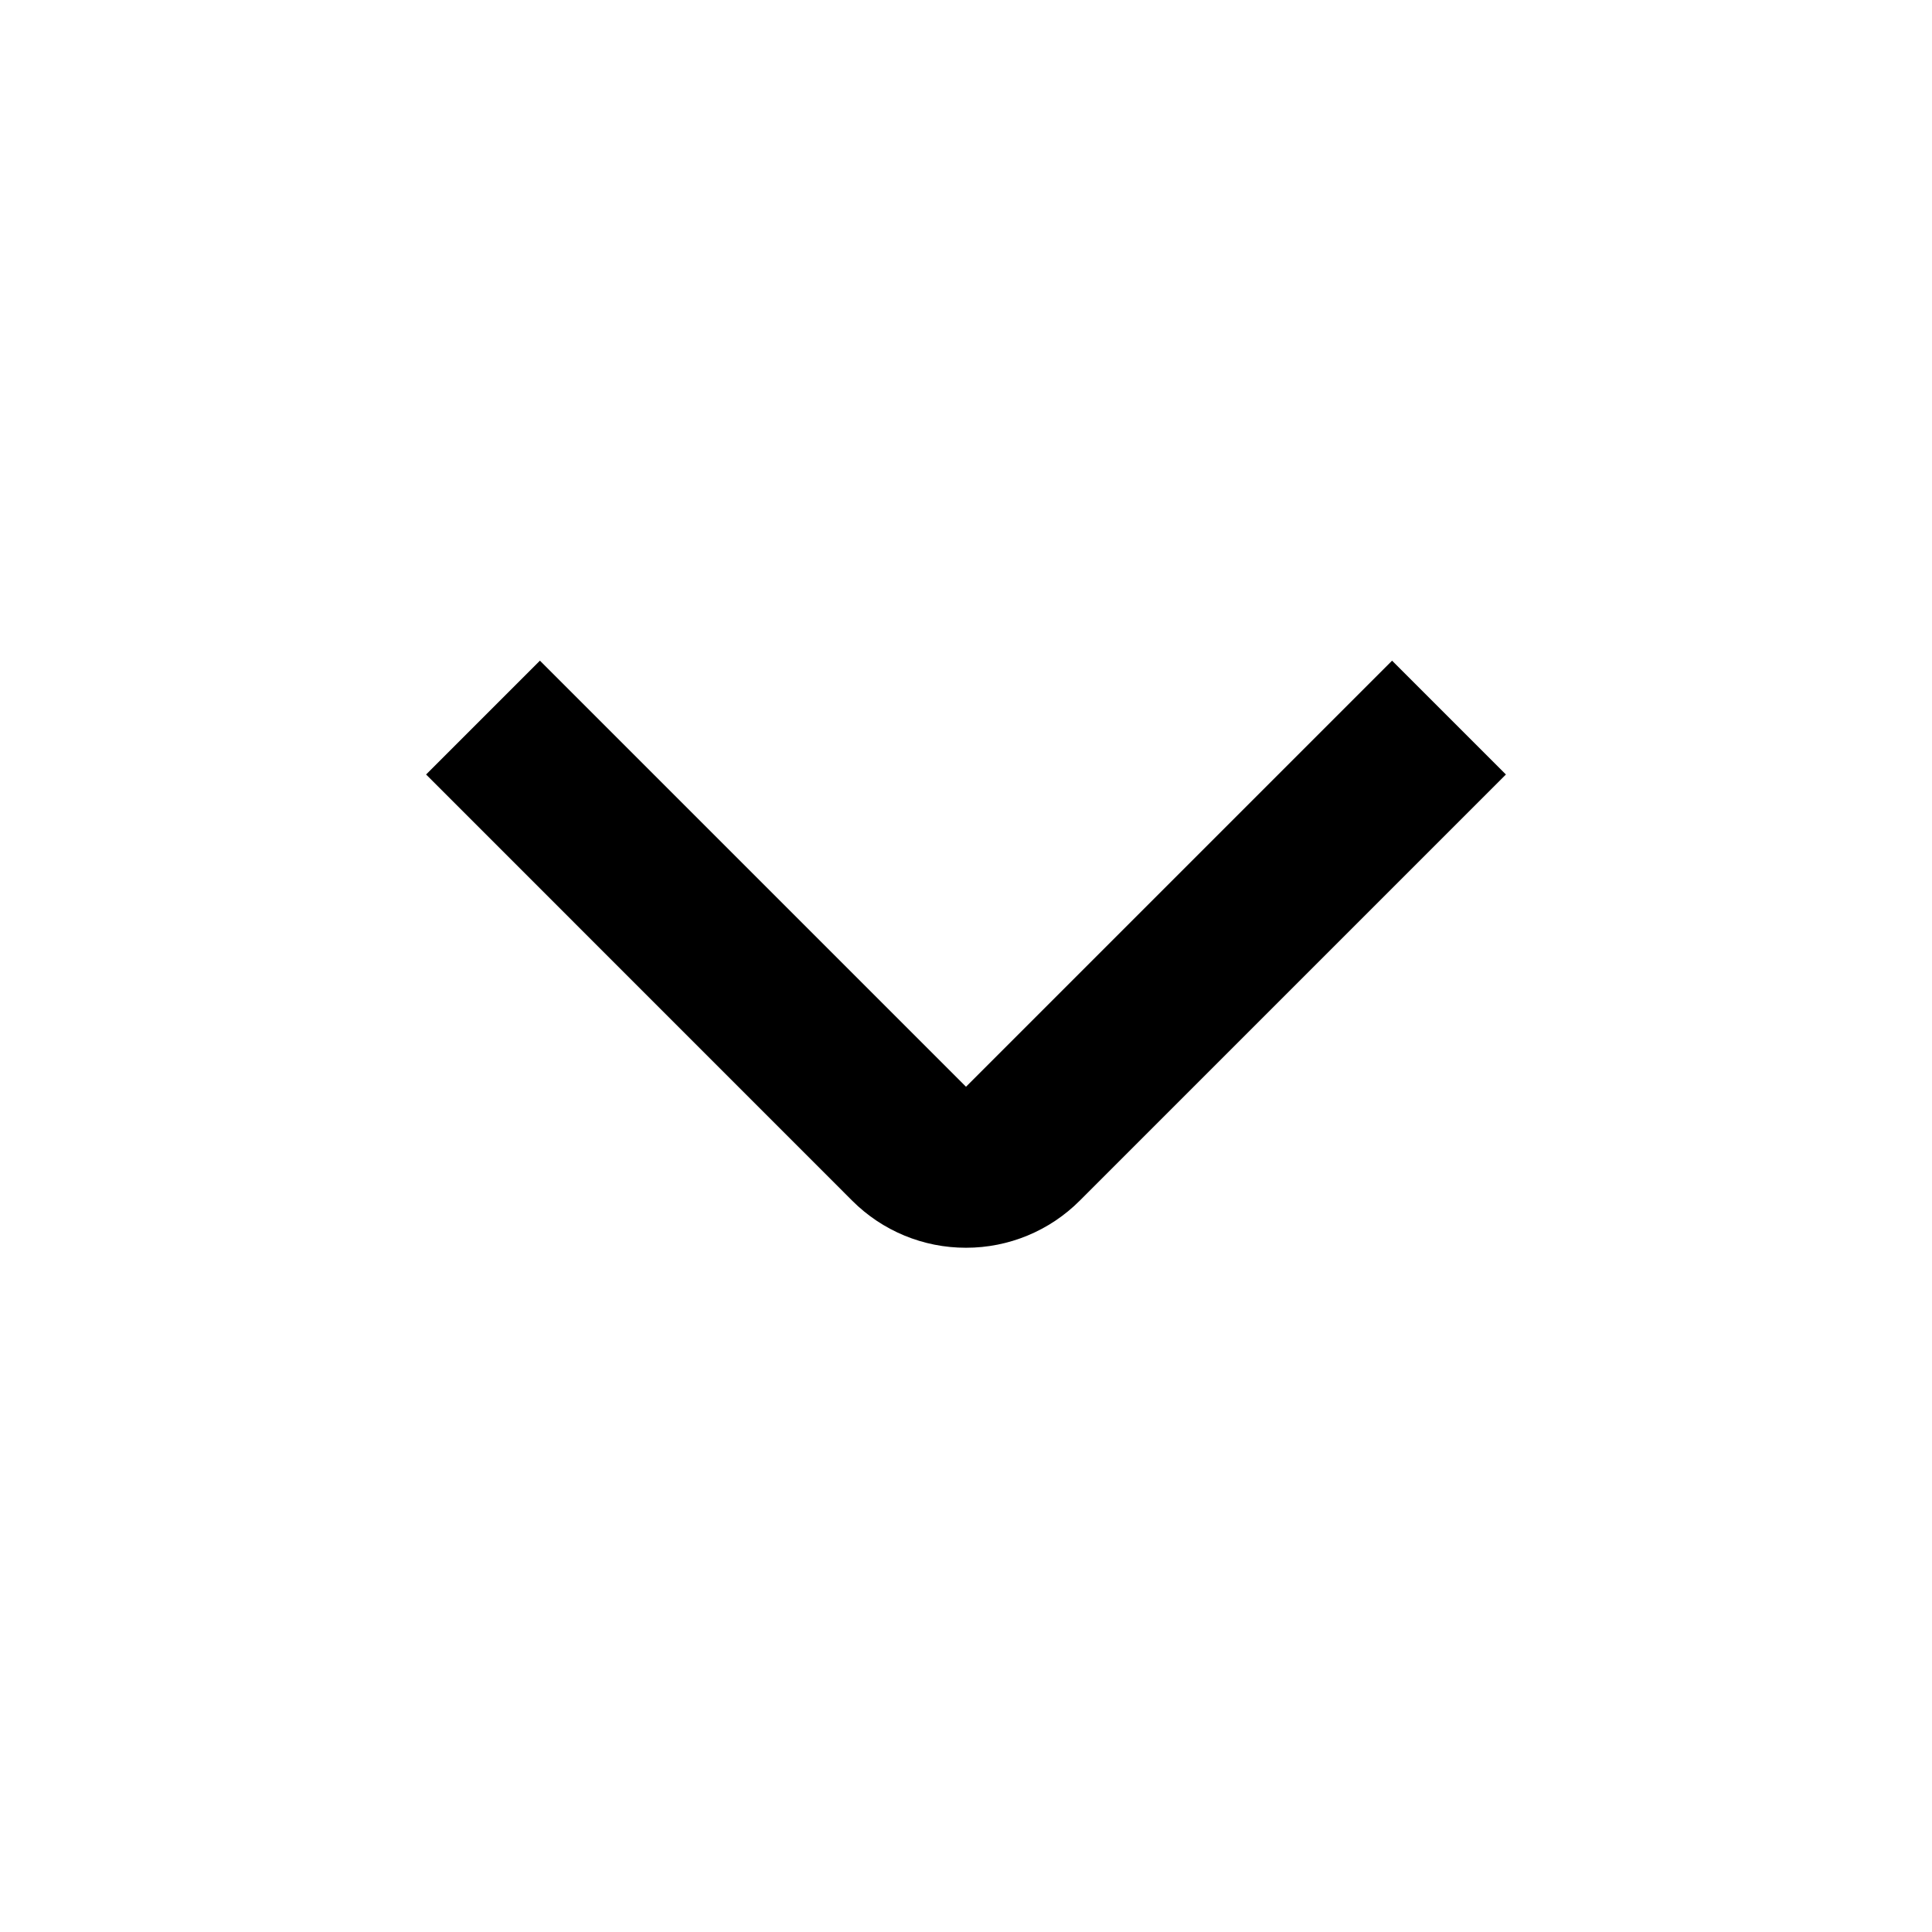
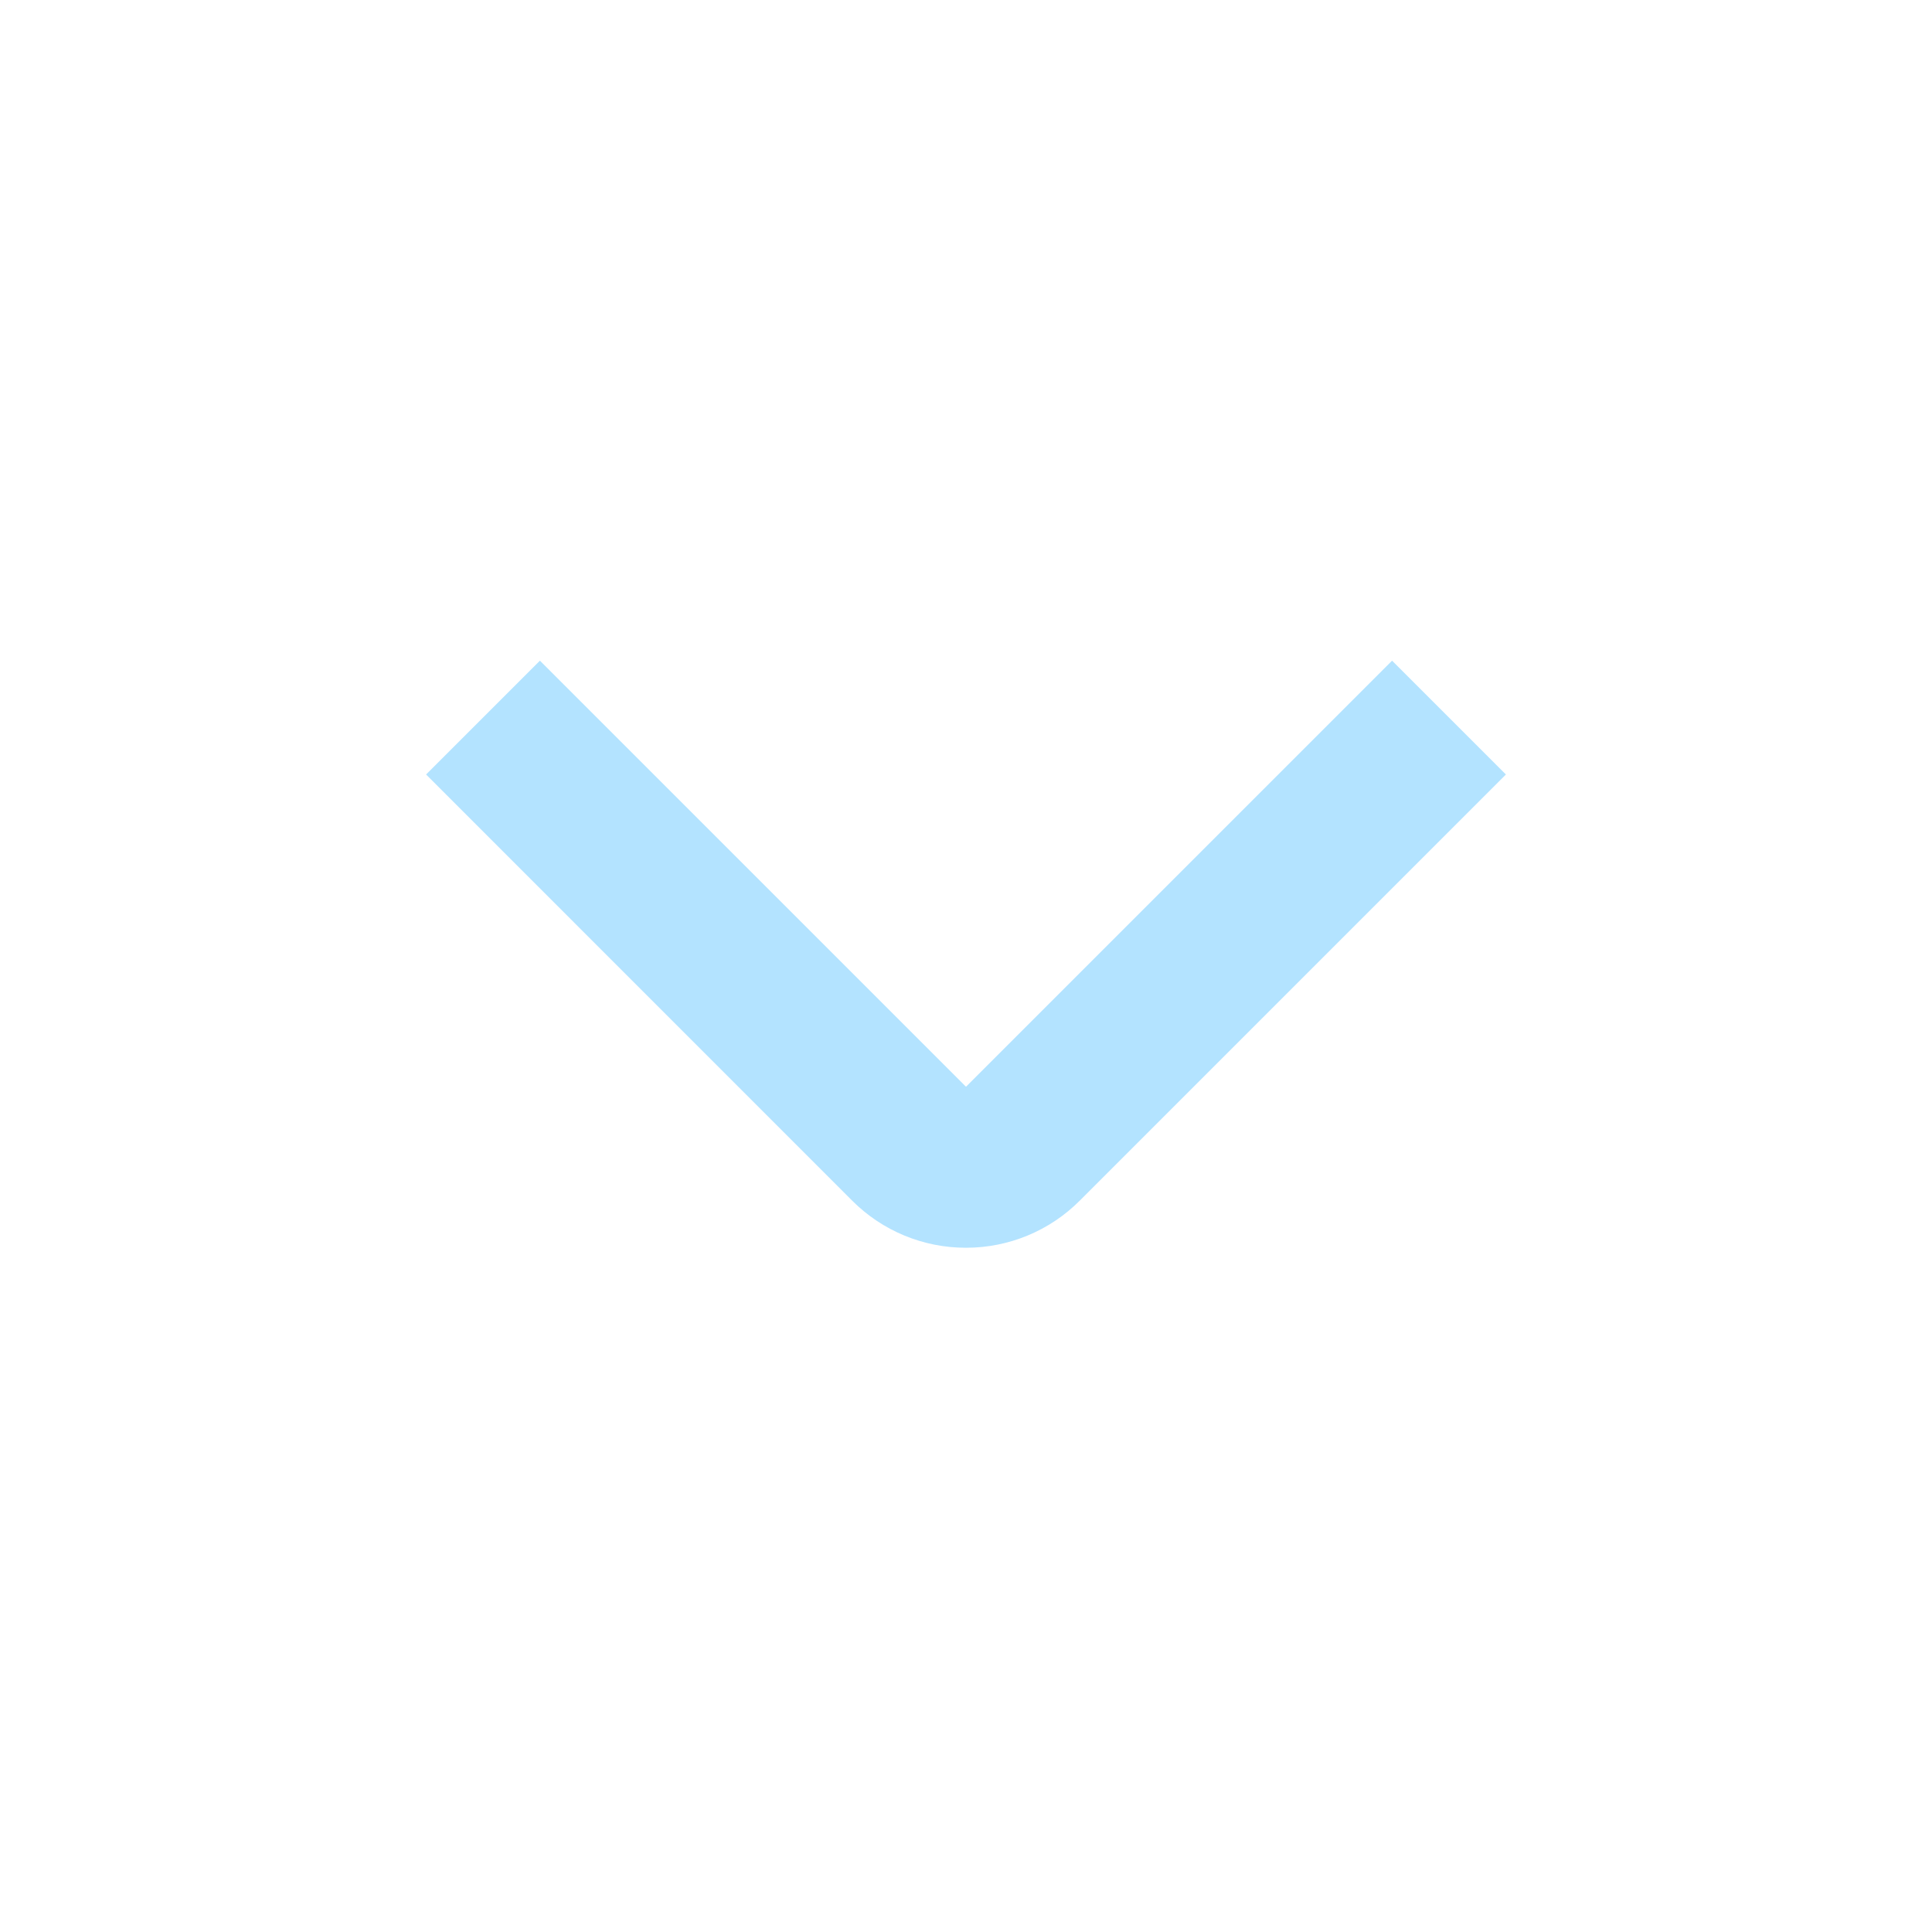
<svg xmlns="http://www.w3.org/2000/svg" id="Layer_1" data-name="Layer 1" viewBox="0 0 24 24" width="512" height="512">
-   <path d="M12,15.5a1.993,1.993,0,0,1-1.414-.585L5.293,9.621,6.707,8.207,12,13.5l5.293-5.293,1.414,1.414-5.293,5.293A1.993,1.993,0,0,1,12,15.5Z" />
+   <path fill="#b3e3ff" d="M12,15.5a1.993,1.993,0,0,1-1.414-.585L5.293,9.621,6.707,8.207,12,13.5l5.293-5.293,1.414,1.414-5.293,5.293A1.993,1.993,0,0,1,12,15.5Z" />
</svg>
